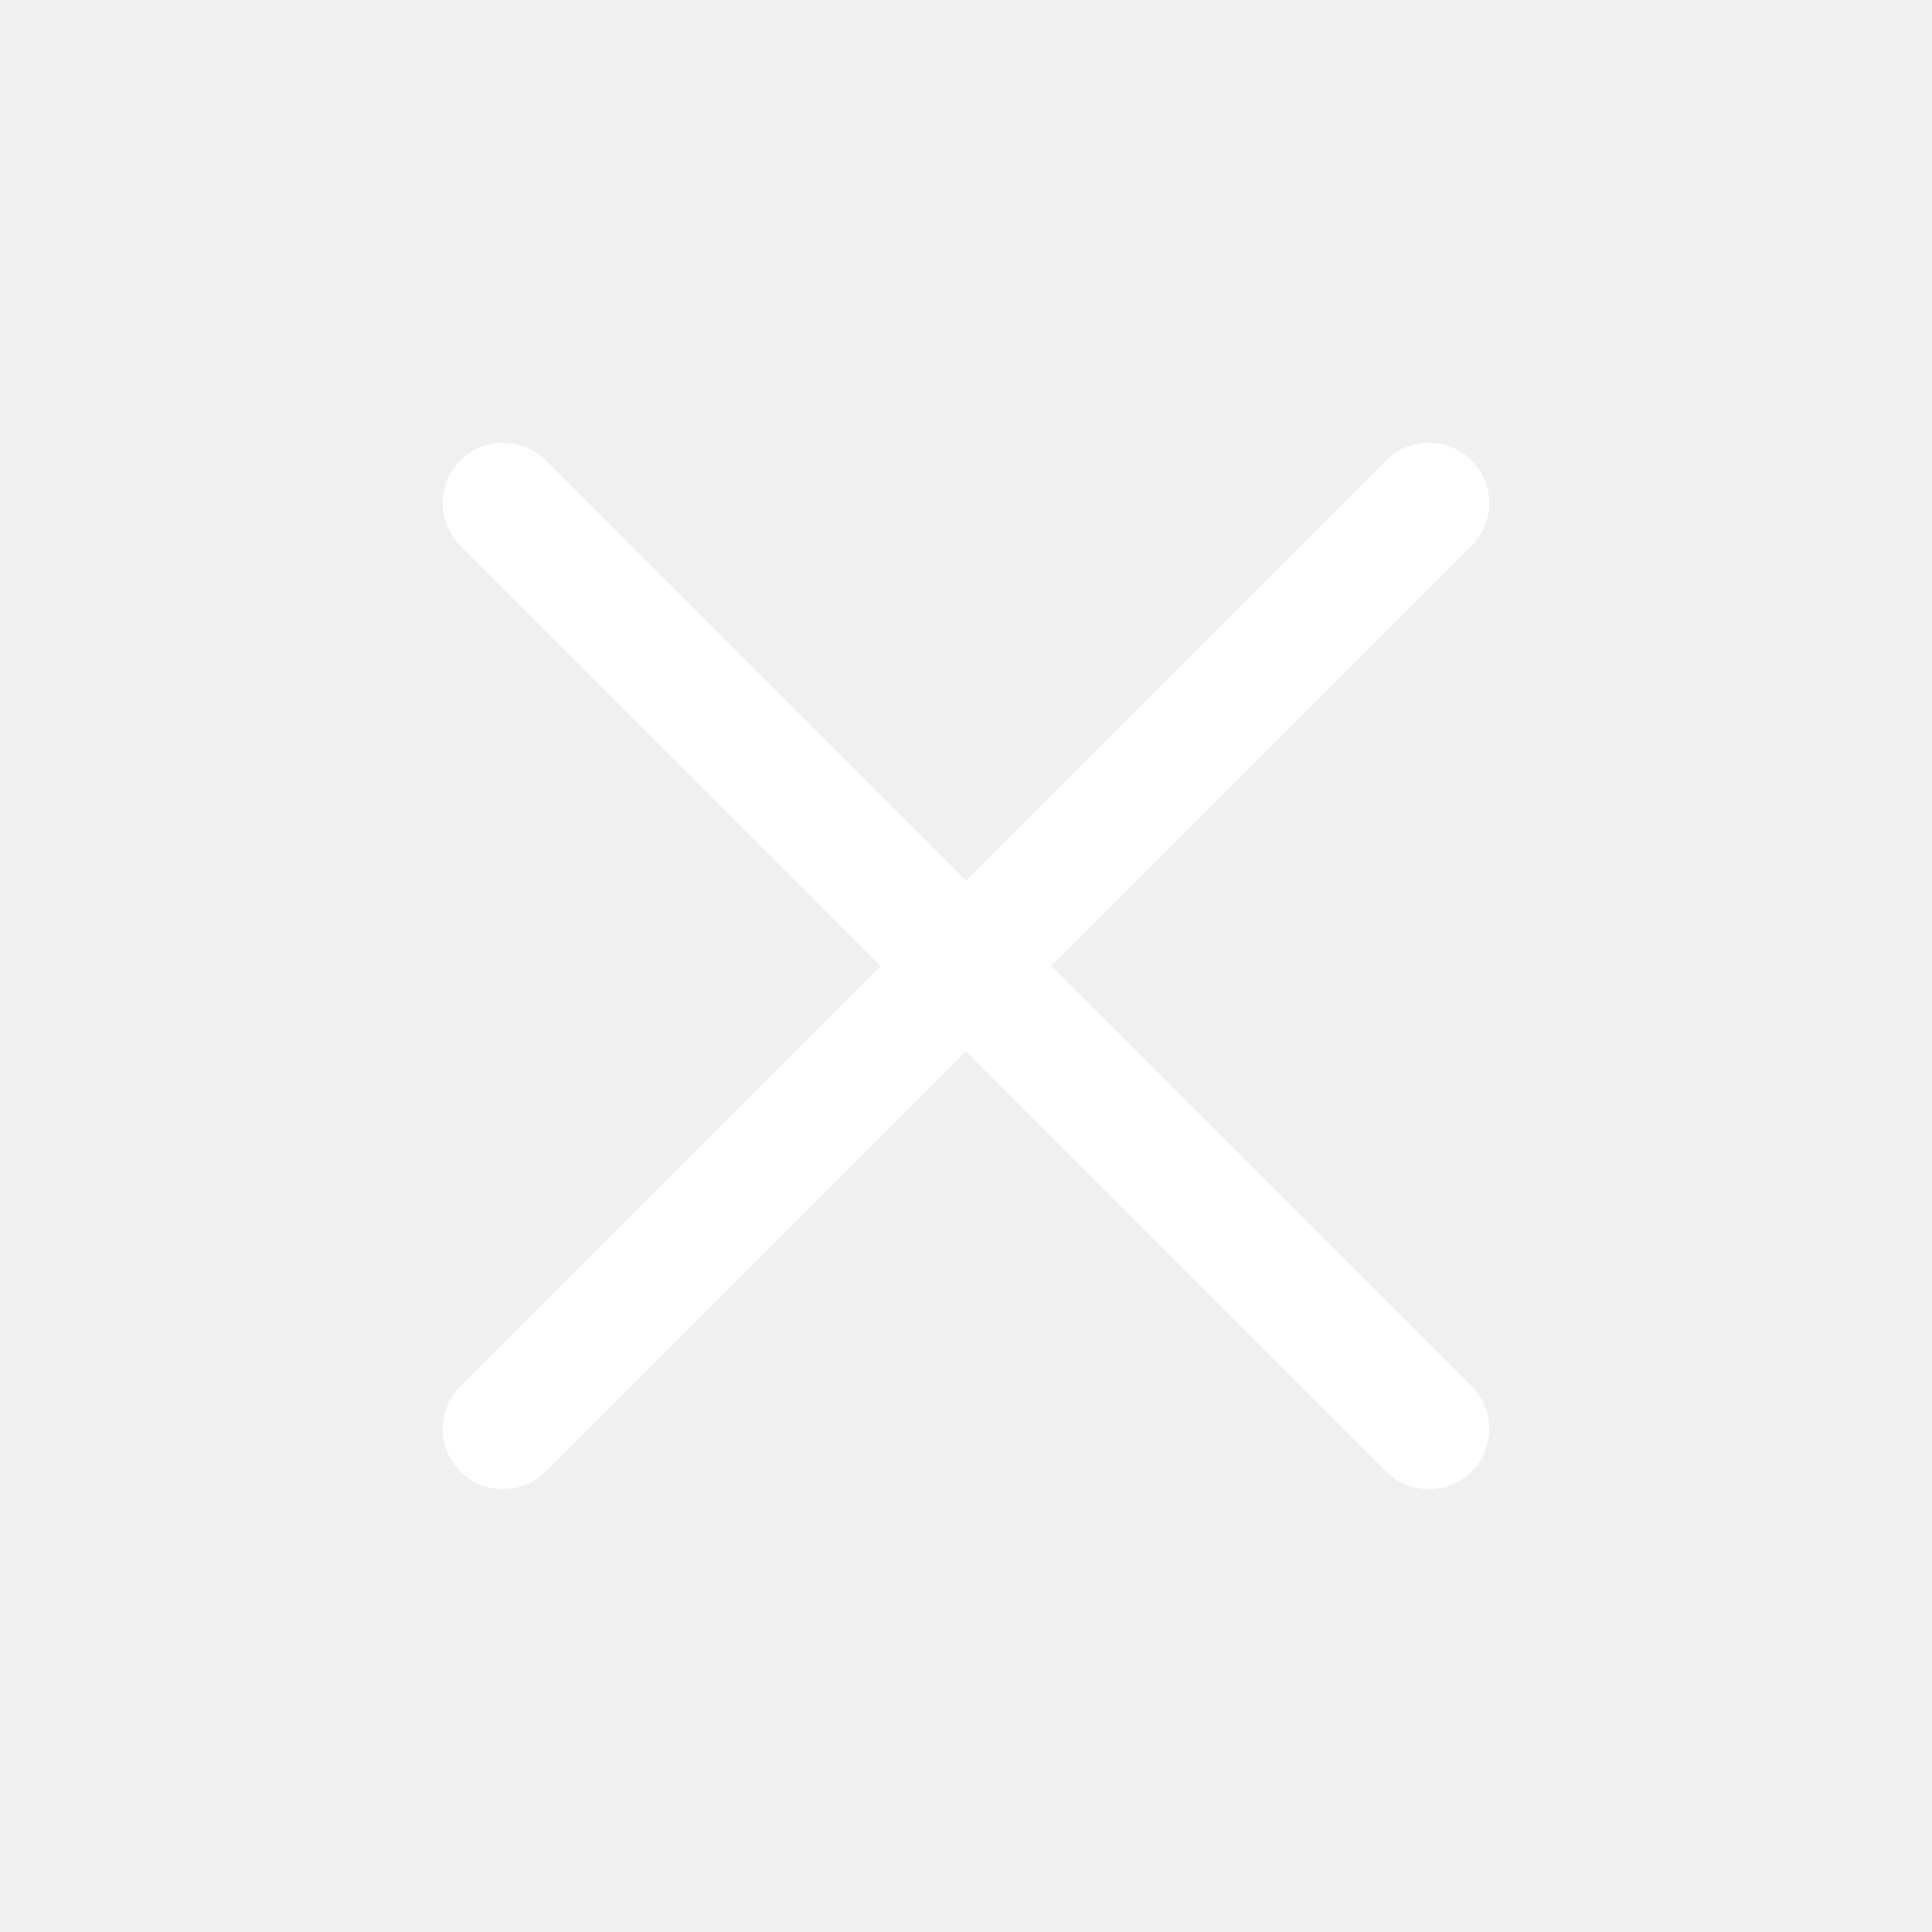
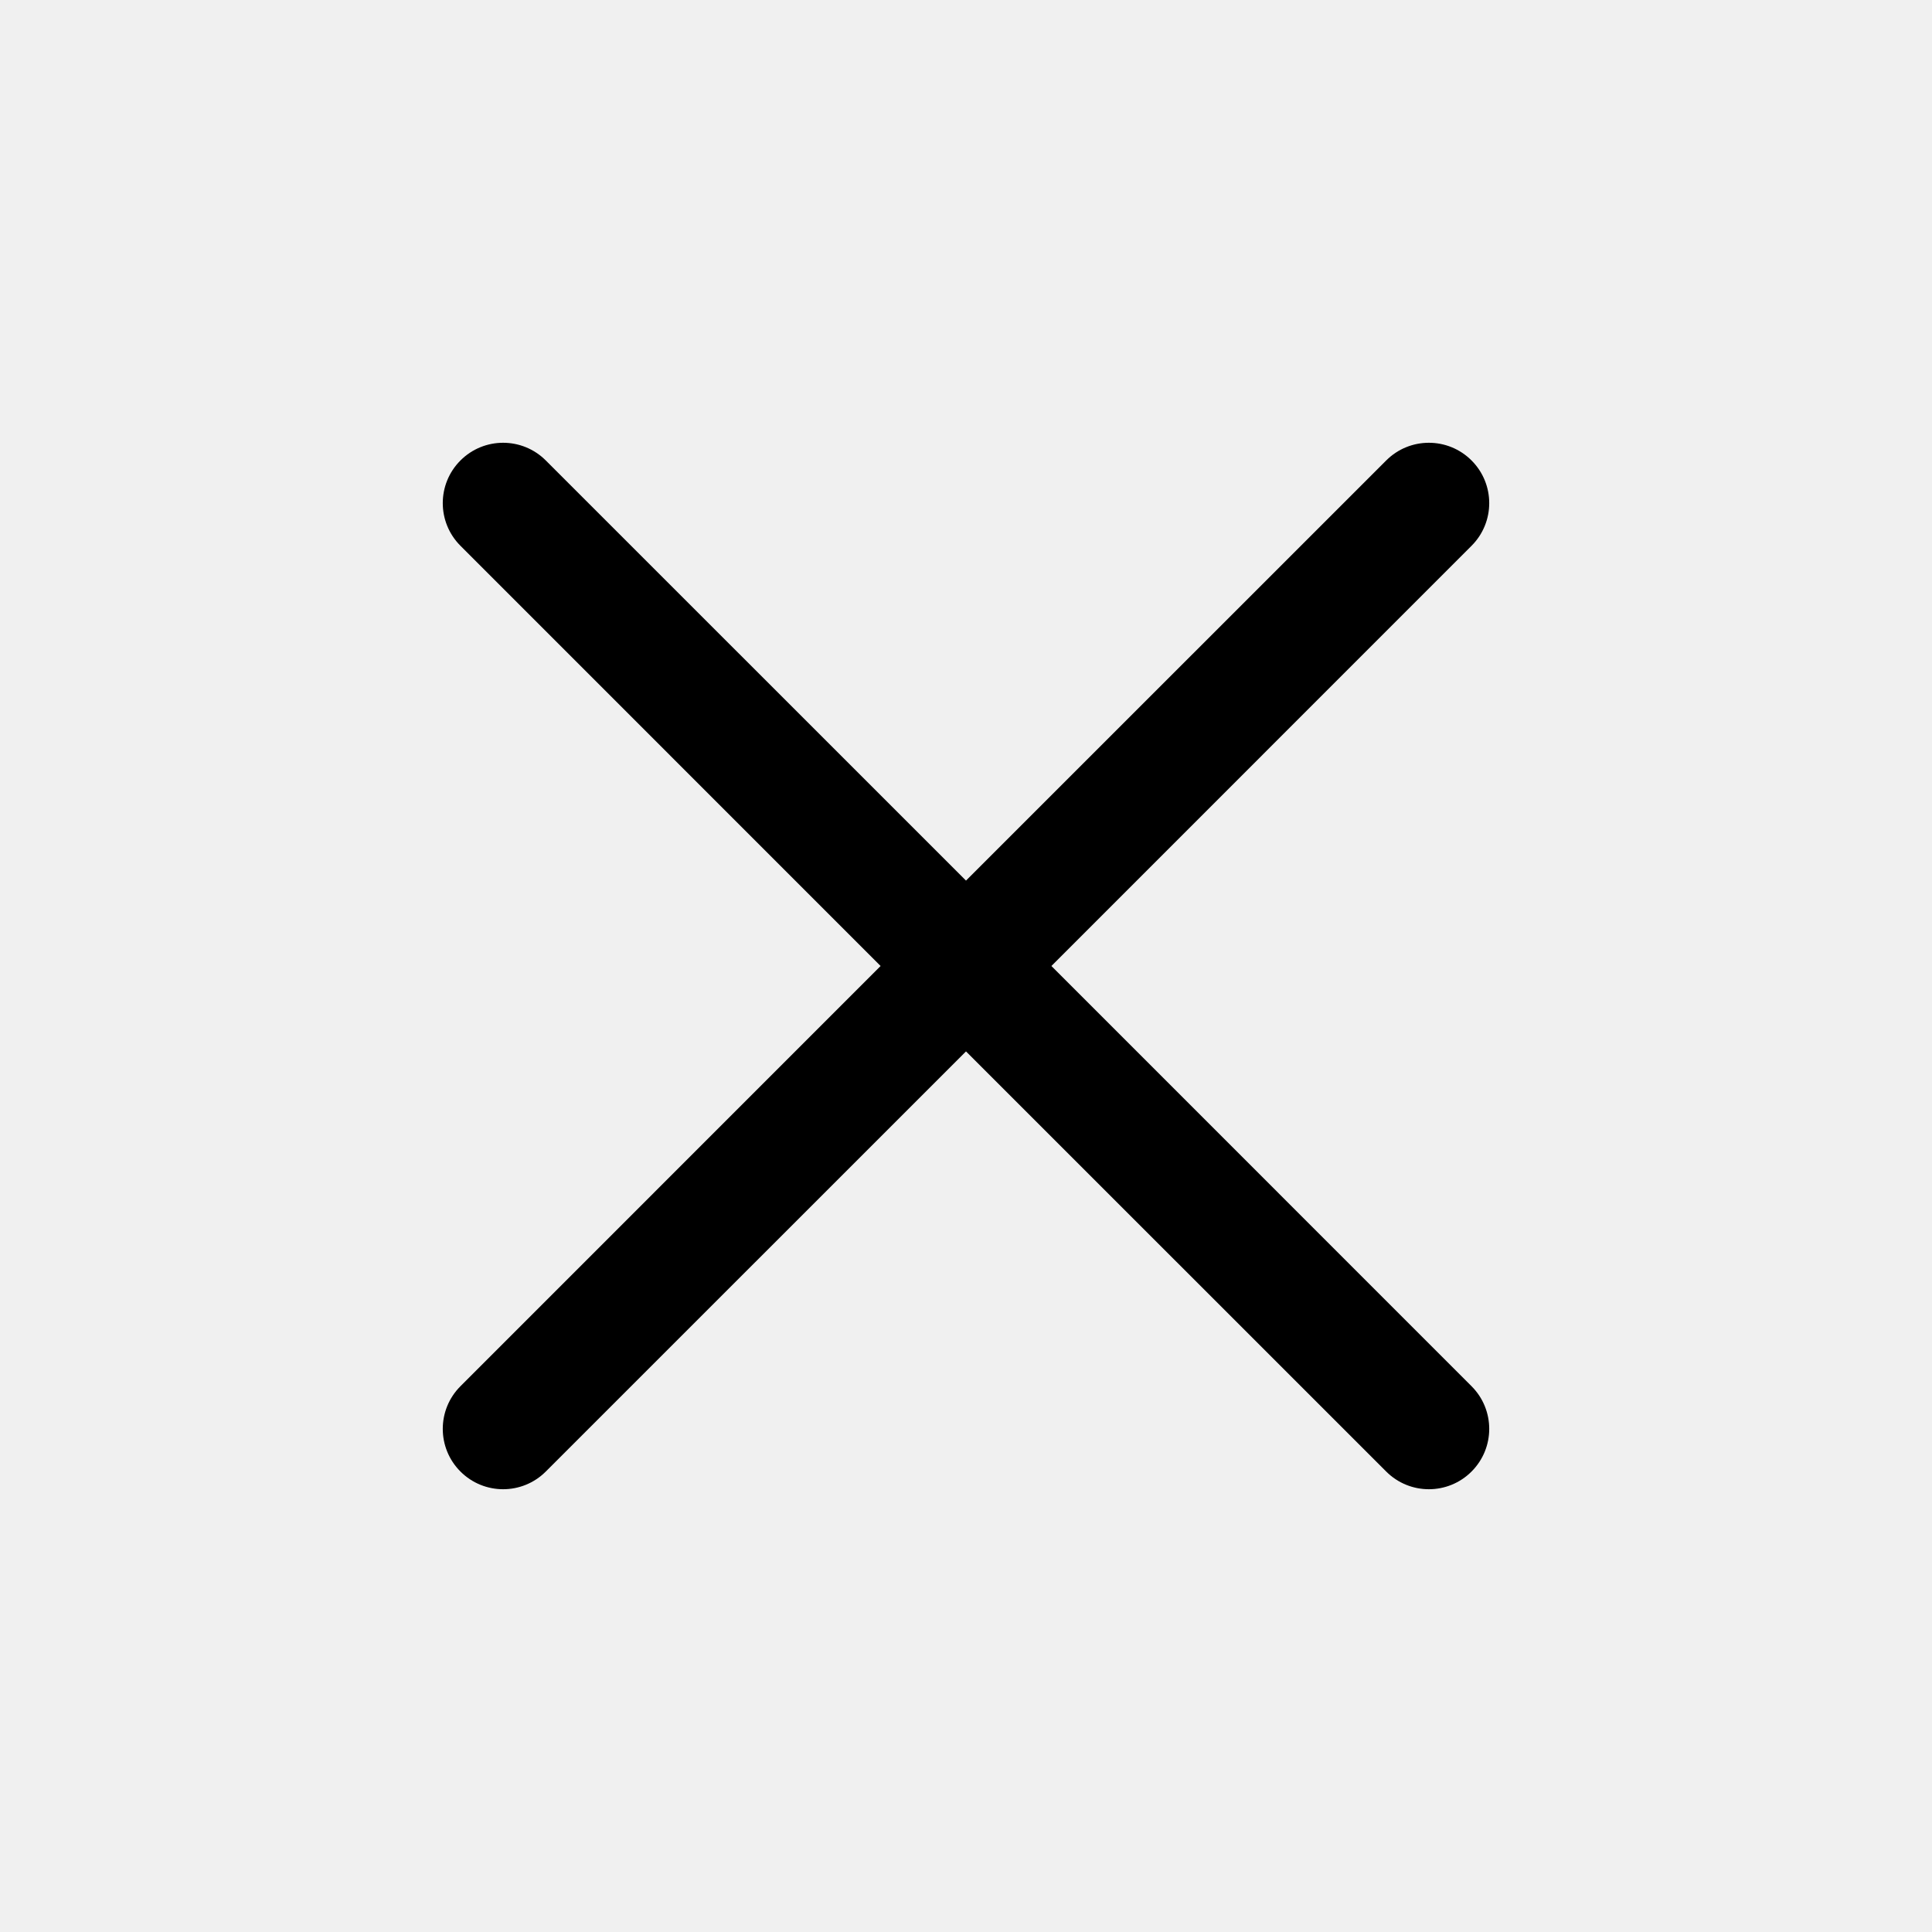
<svg xmlns="http://www.w3.org/2000/svg" width="24" height="24" viewBox="0 0 24 24" fill="none">
-   <path fill-rule="evenodd" clip-rule="evenodd" d="M5.72 5.72C6.013 5.427 6.487 5.427 6.78 5.72L12 10.939L17.22 5.72C17.513 5.427 17.987 5.427 18.28 5.72C18.573 6.013 18.573 6.487 18.28 6.78L13.061 12L18.28 17.22C18.573 17.513 18.573 17.987 18.28 18.28C17.987 18.573 17.513 18.573 17.22 18.28L12 13.061L6.78 18.28C6.487 18.573 6.013 18.573 5.72 18.28C5.427 17.987 5.427 17.513 5.72 17.22L10.939 12L5.72 6.78C5.427 6.487 5.427 6.013 5.72 5.72Z" fill="white" />
+   <path fill-rule="evenodd" clip-rule="evenodd" d="M5.72 5.72C6.013 5.427 6.487 5.427 6.78 5.72L12 10.939L17.22 5.72C17.513 5.427 17.987 5.427 18.28 5.72C18.573 6.013 18.573 6.487 18.28 6.78L13.061 12L18.28 17.22C18.573 17.513 18.573 17.987 18.28 18.28C17.987 18.573 17.513 18.573 17.22 18.28L12 13.061L6.78 18.28C6.487 18.573 6.013 18.573 5.72 18.28C5.427 17.987 5.427 17.513 5.72 17.22L10.939 12L5.72 6.78C5.427 6.487 5.427 6.013 5.72 5.72Z" fill="black" />
</svg>
